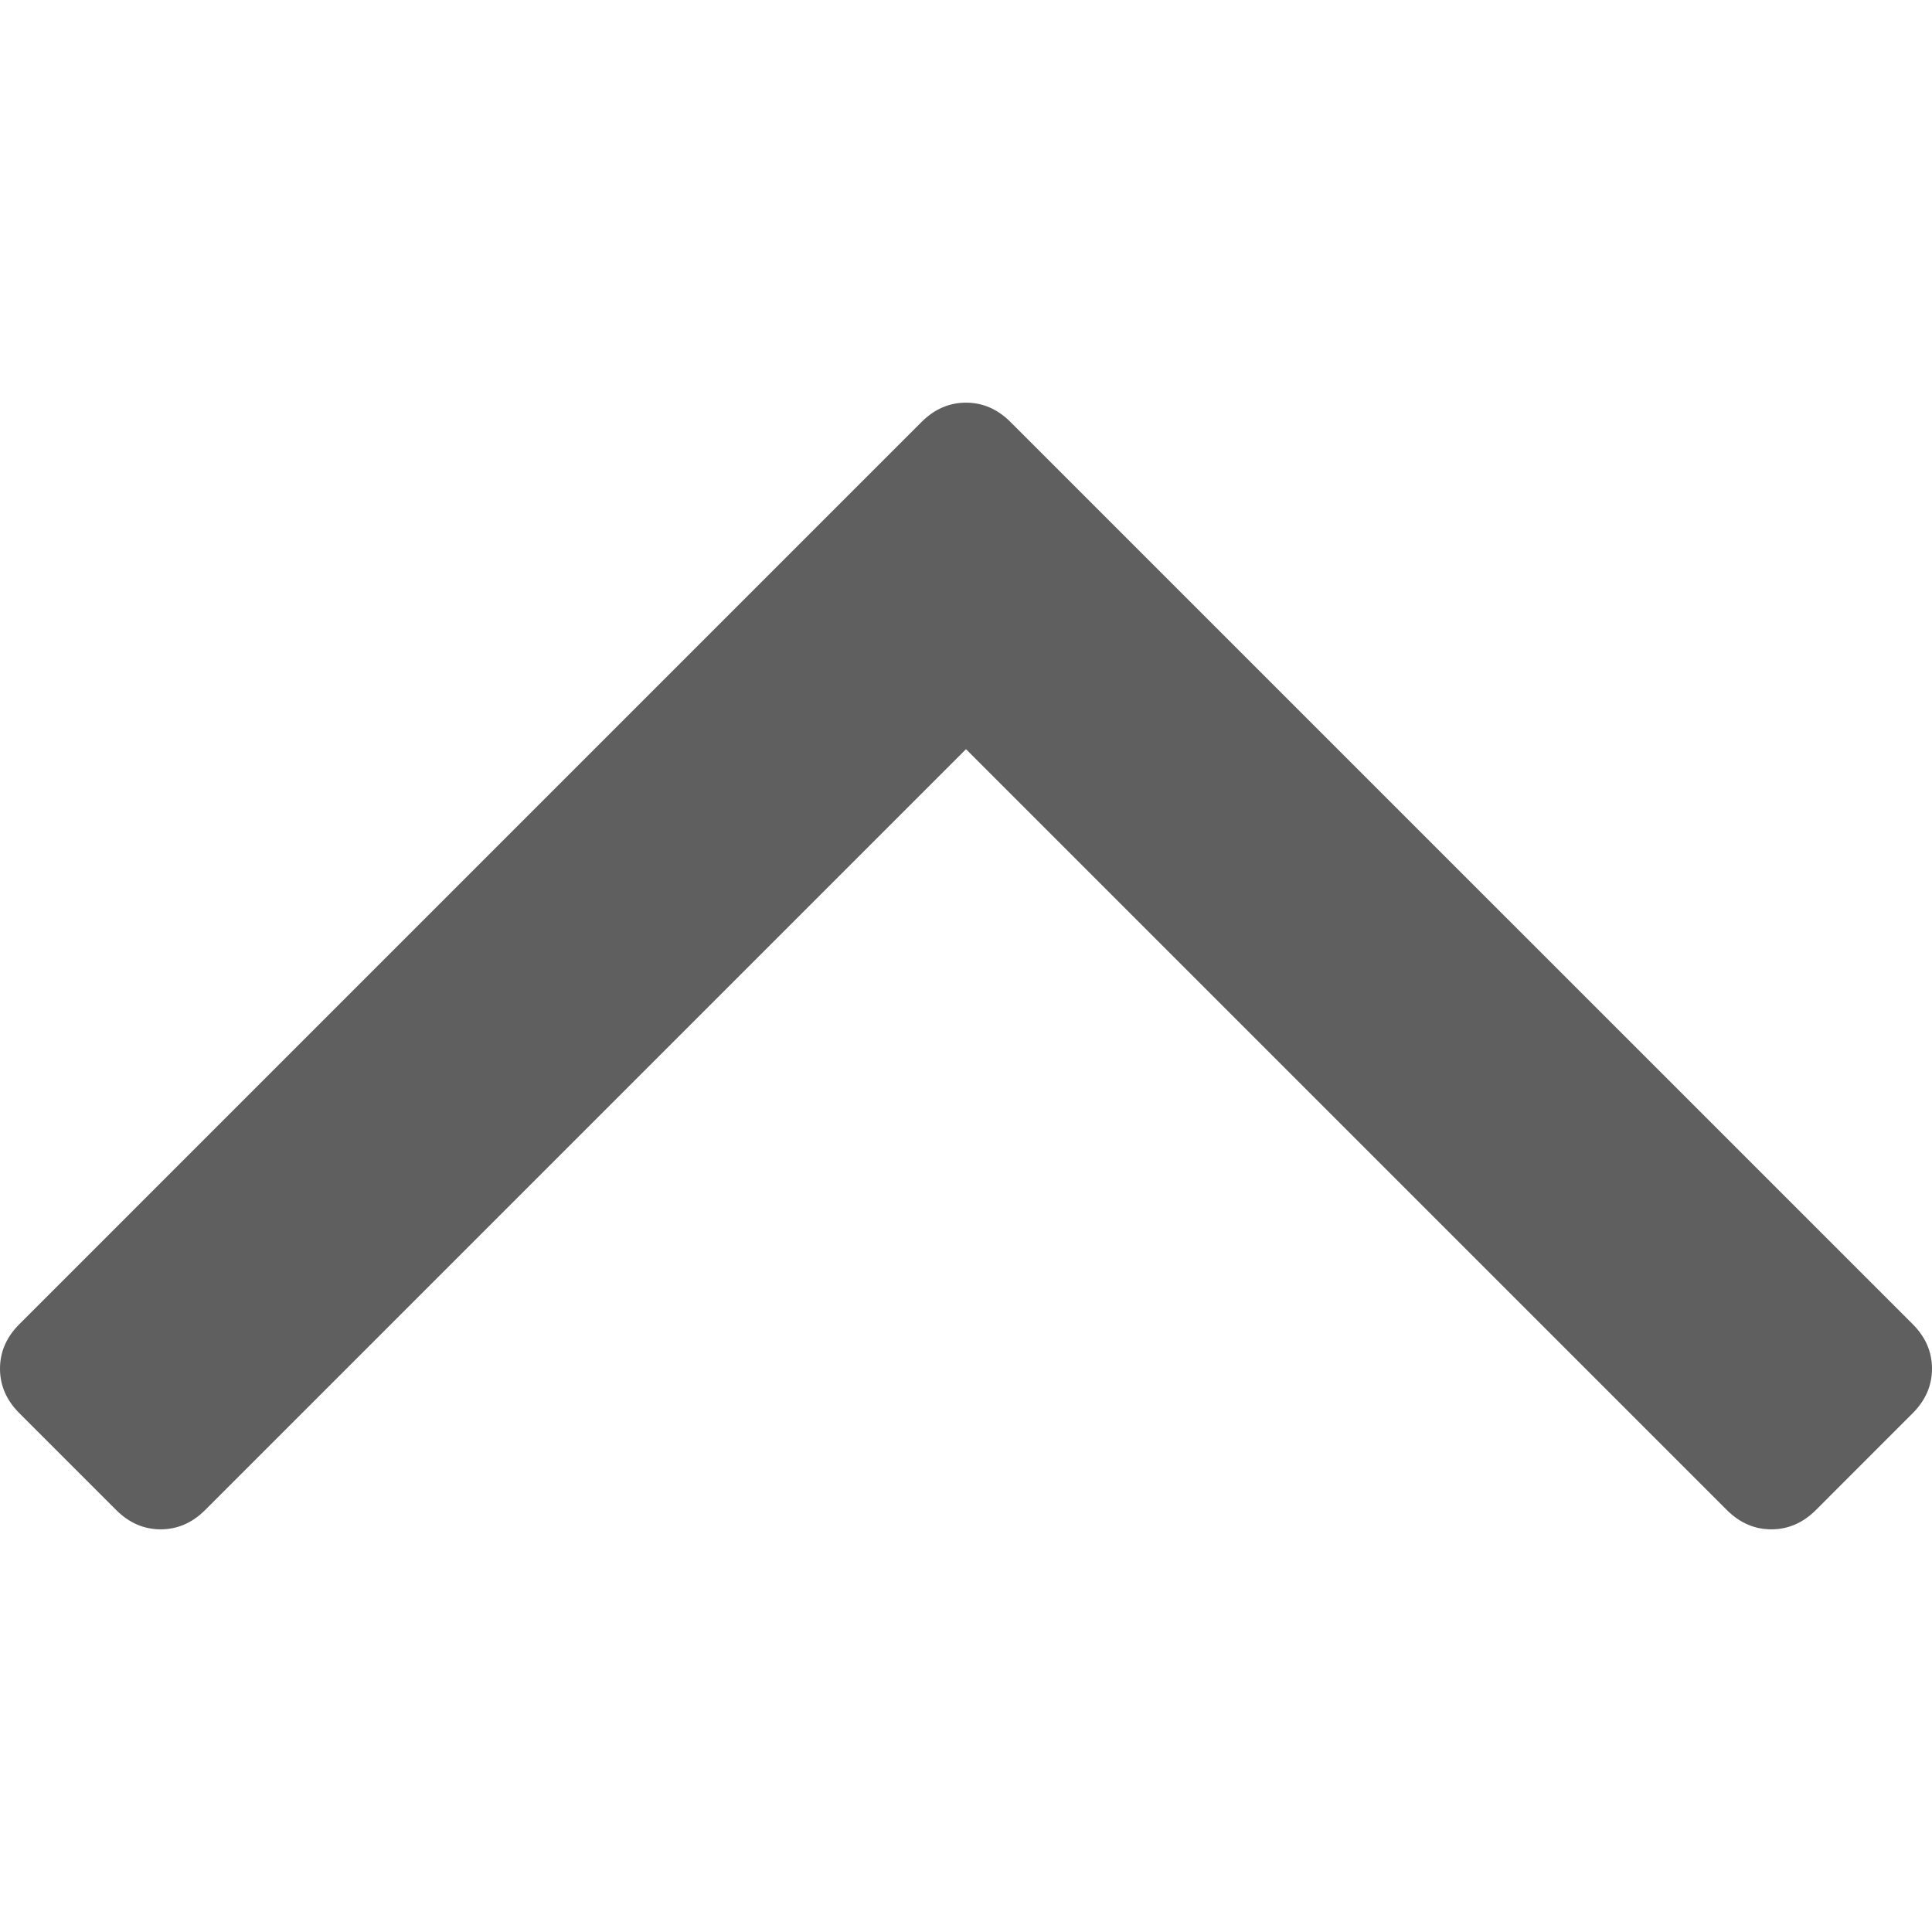
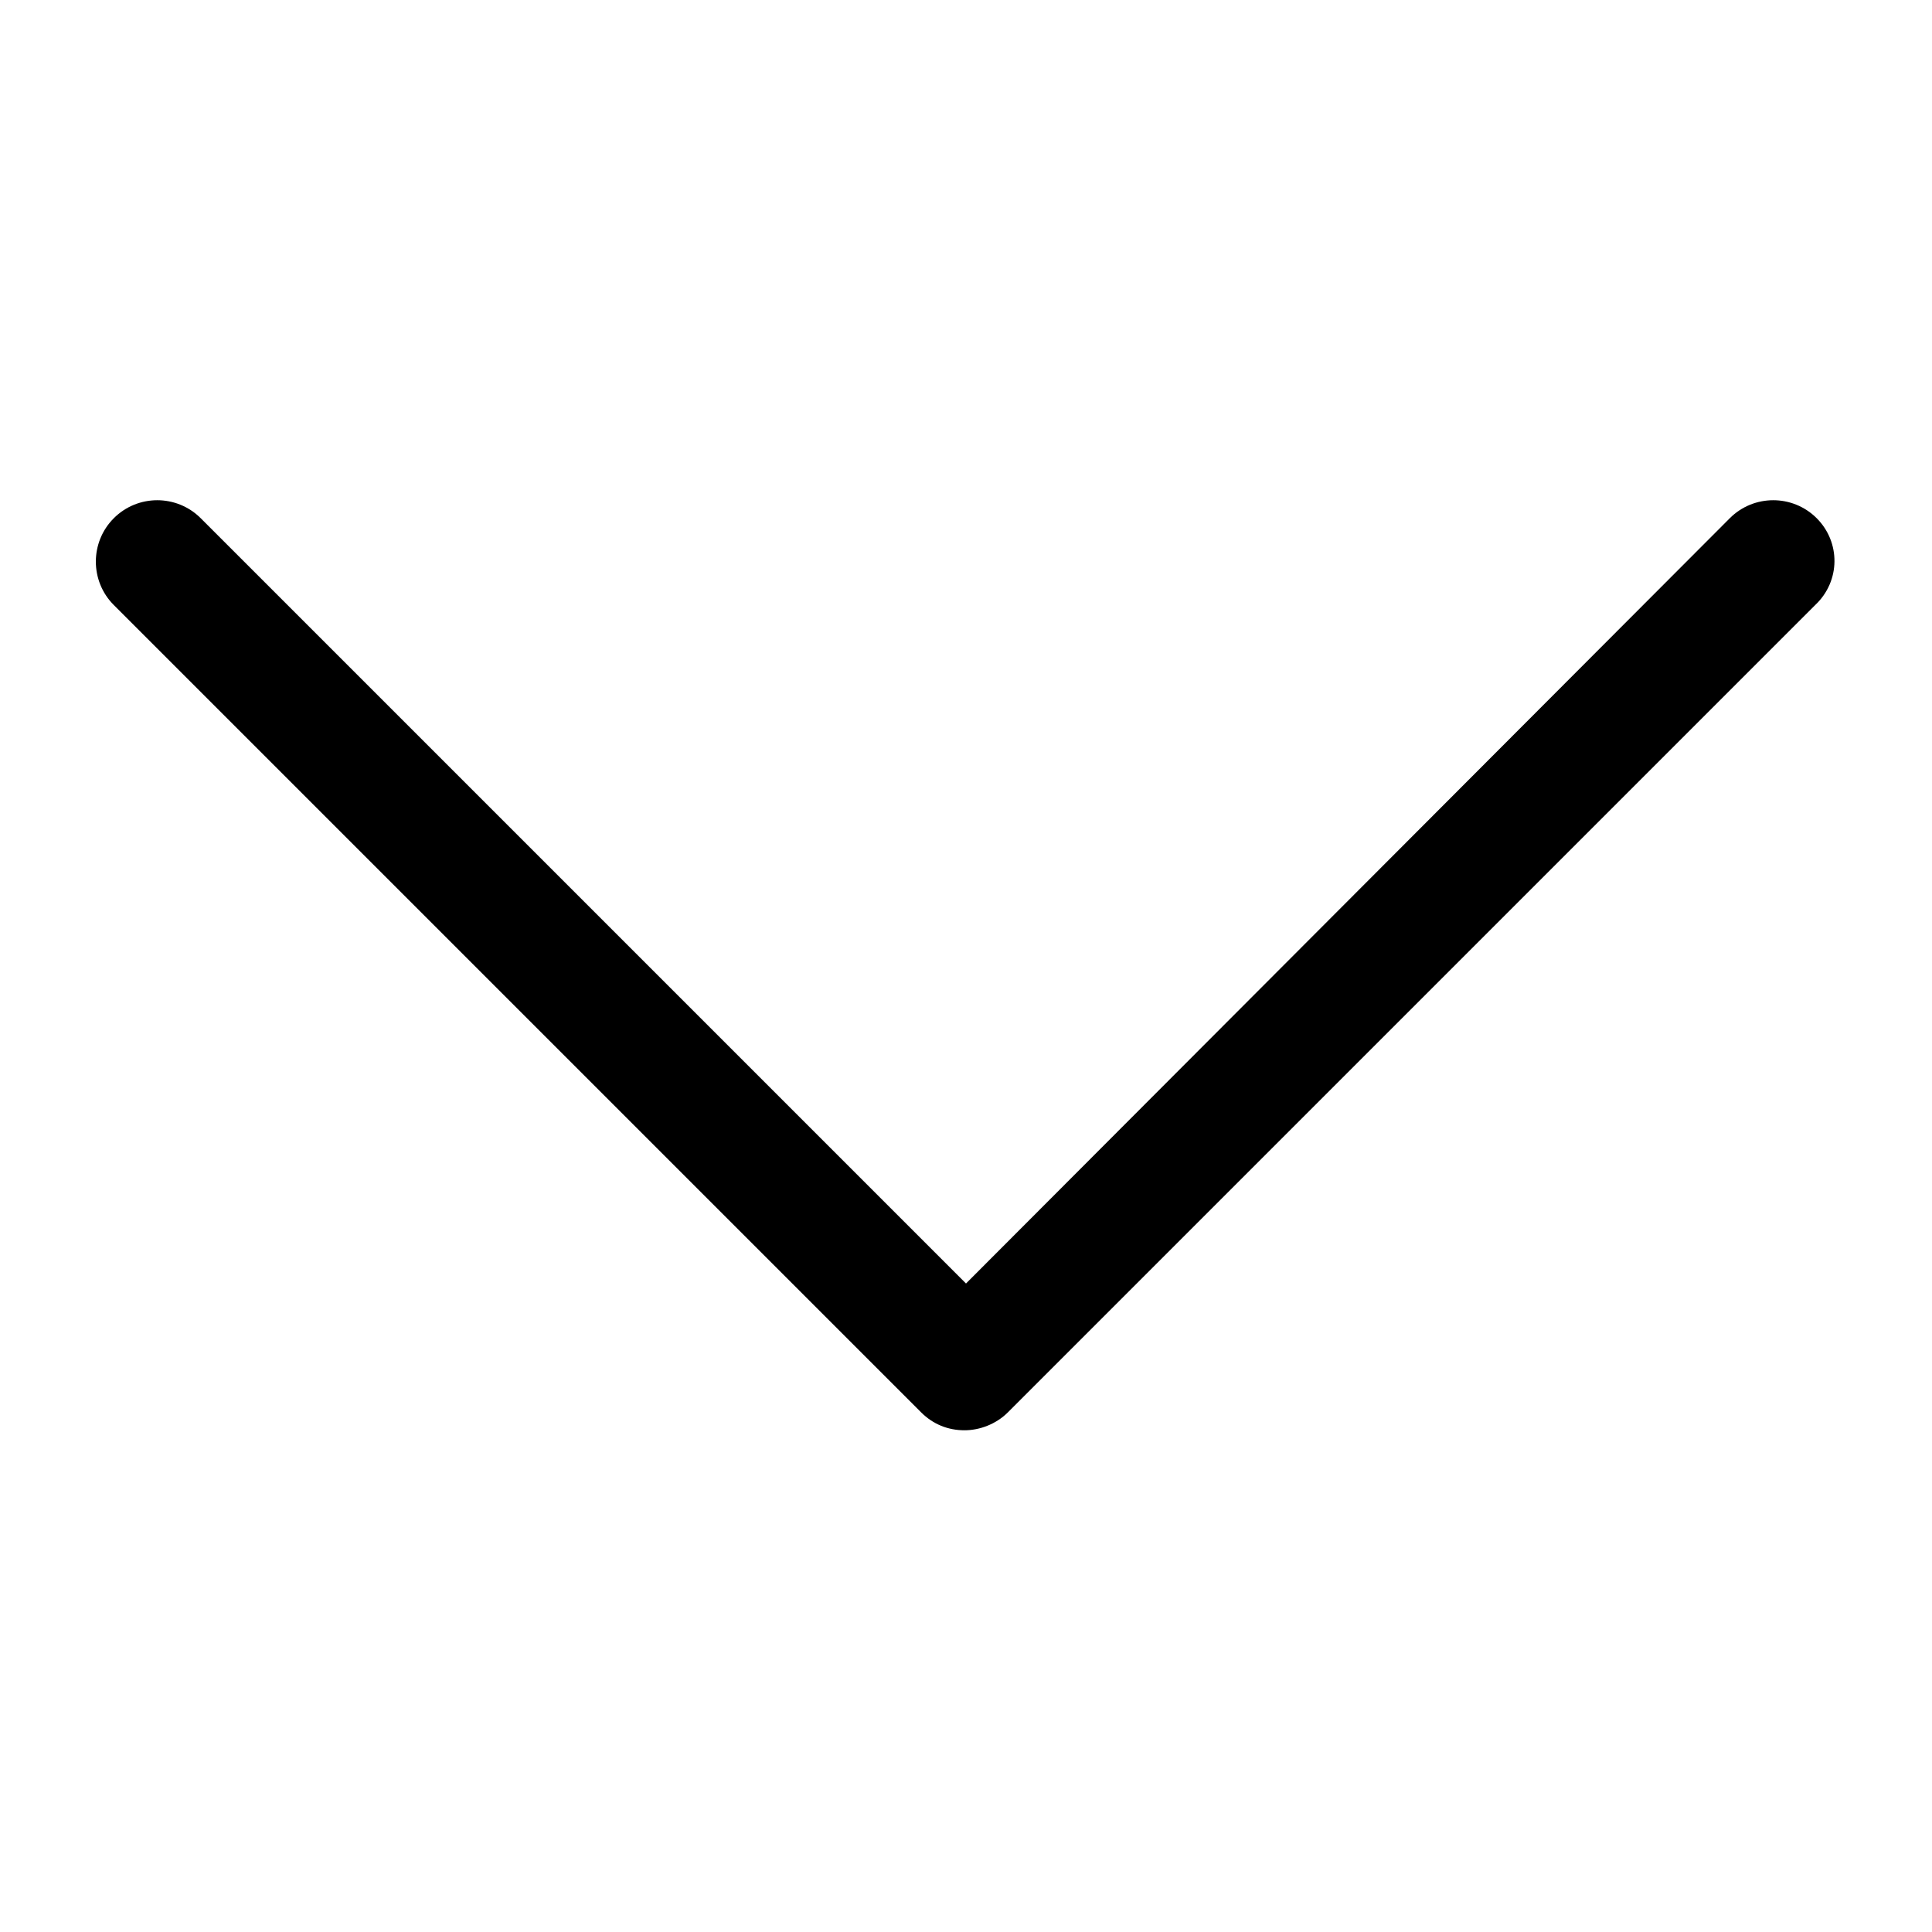
- <svg xmlns="http://www.w3.org/2000/svg" version="1.1" id="Capa_1" x="0px" y="0px" width="512px" height="512px" viewBox="0 0 284.929 284.929" style="enable-background:new 0 0 284.929 284.929;" xml:space="preserve">
+ <svg xmlns="http://www.w3.org/2000/svg" version="1.1" viewBox="0 0 129 129" enable-background="new 0 0 129 129">
  <g>
-     <g>
-       <path d="M282.082,195.285L149.028,62.24c-1.901-1.903-4.088-2.856-6.562-2.856s-4.665,0.953-6.567,2.856L2.856,195.285   C0.95,197.191,0,199.378,0,201.853c0,2.474,0.953,4.664,2.856,6.566l14.272,14.271c1.903,1.903,4.093,2.854,6.567,2.854   c2.474,0,4.664-0.951,6.567-2.854l112.204-112.202l112.208,112.209c1.902,1.903,4.093,2.848,6.563,2.848   c2.478,0,4.668-0.951,6.57-2.848l14.274-14.277c1.902-1.902,2.847-4.093,2.847-6.566   C284.929,199.378,283.984,197.188,282.082,195.285z" data-original="#000000" class="active-path" data-old_color="#000000" fill="#5F5F5F" />
-     </g>
+     <path d="m121.3,34.6c-1.6-1.6-4.2-1.6-5.8,0l-51,51.1-51.1-51.1c-1.6-1.6-4.2-1.6-5.8,0-1.6,1.6-1.6,4.2 0,5.8l53.9,53.9c0.8,0.8 1.8,1.2 2.9,1.2 1,0 2.1-0.4 2.9-1.2l53.9-53.9c1.7-1.6 1.7-4.2 0.1-5.8z" />
  </g>
</svg>
